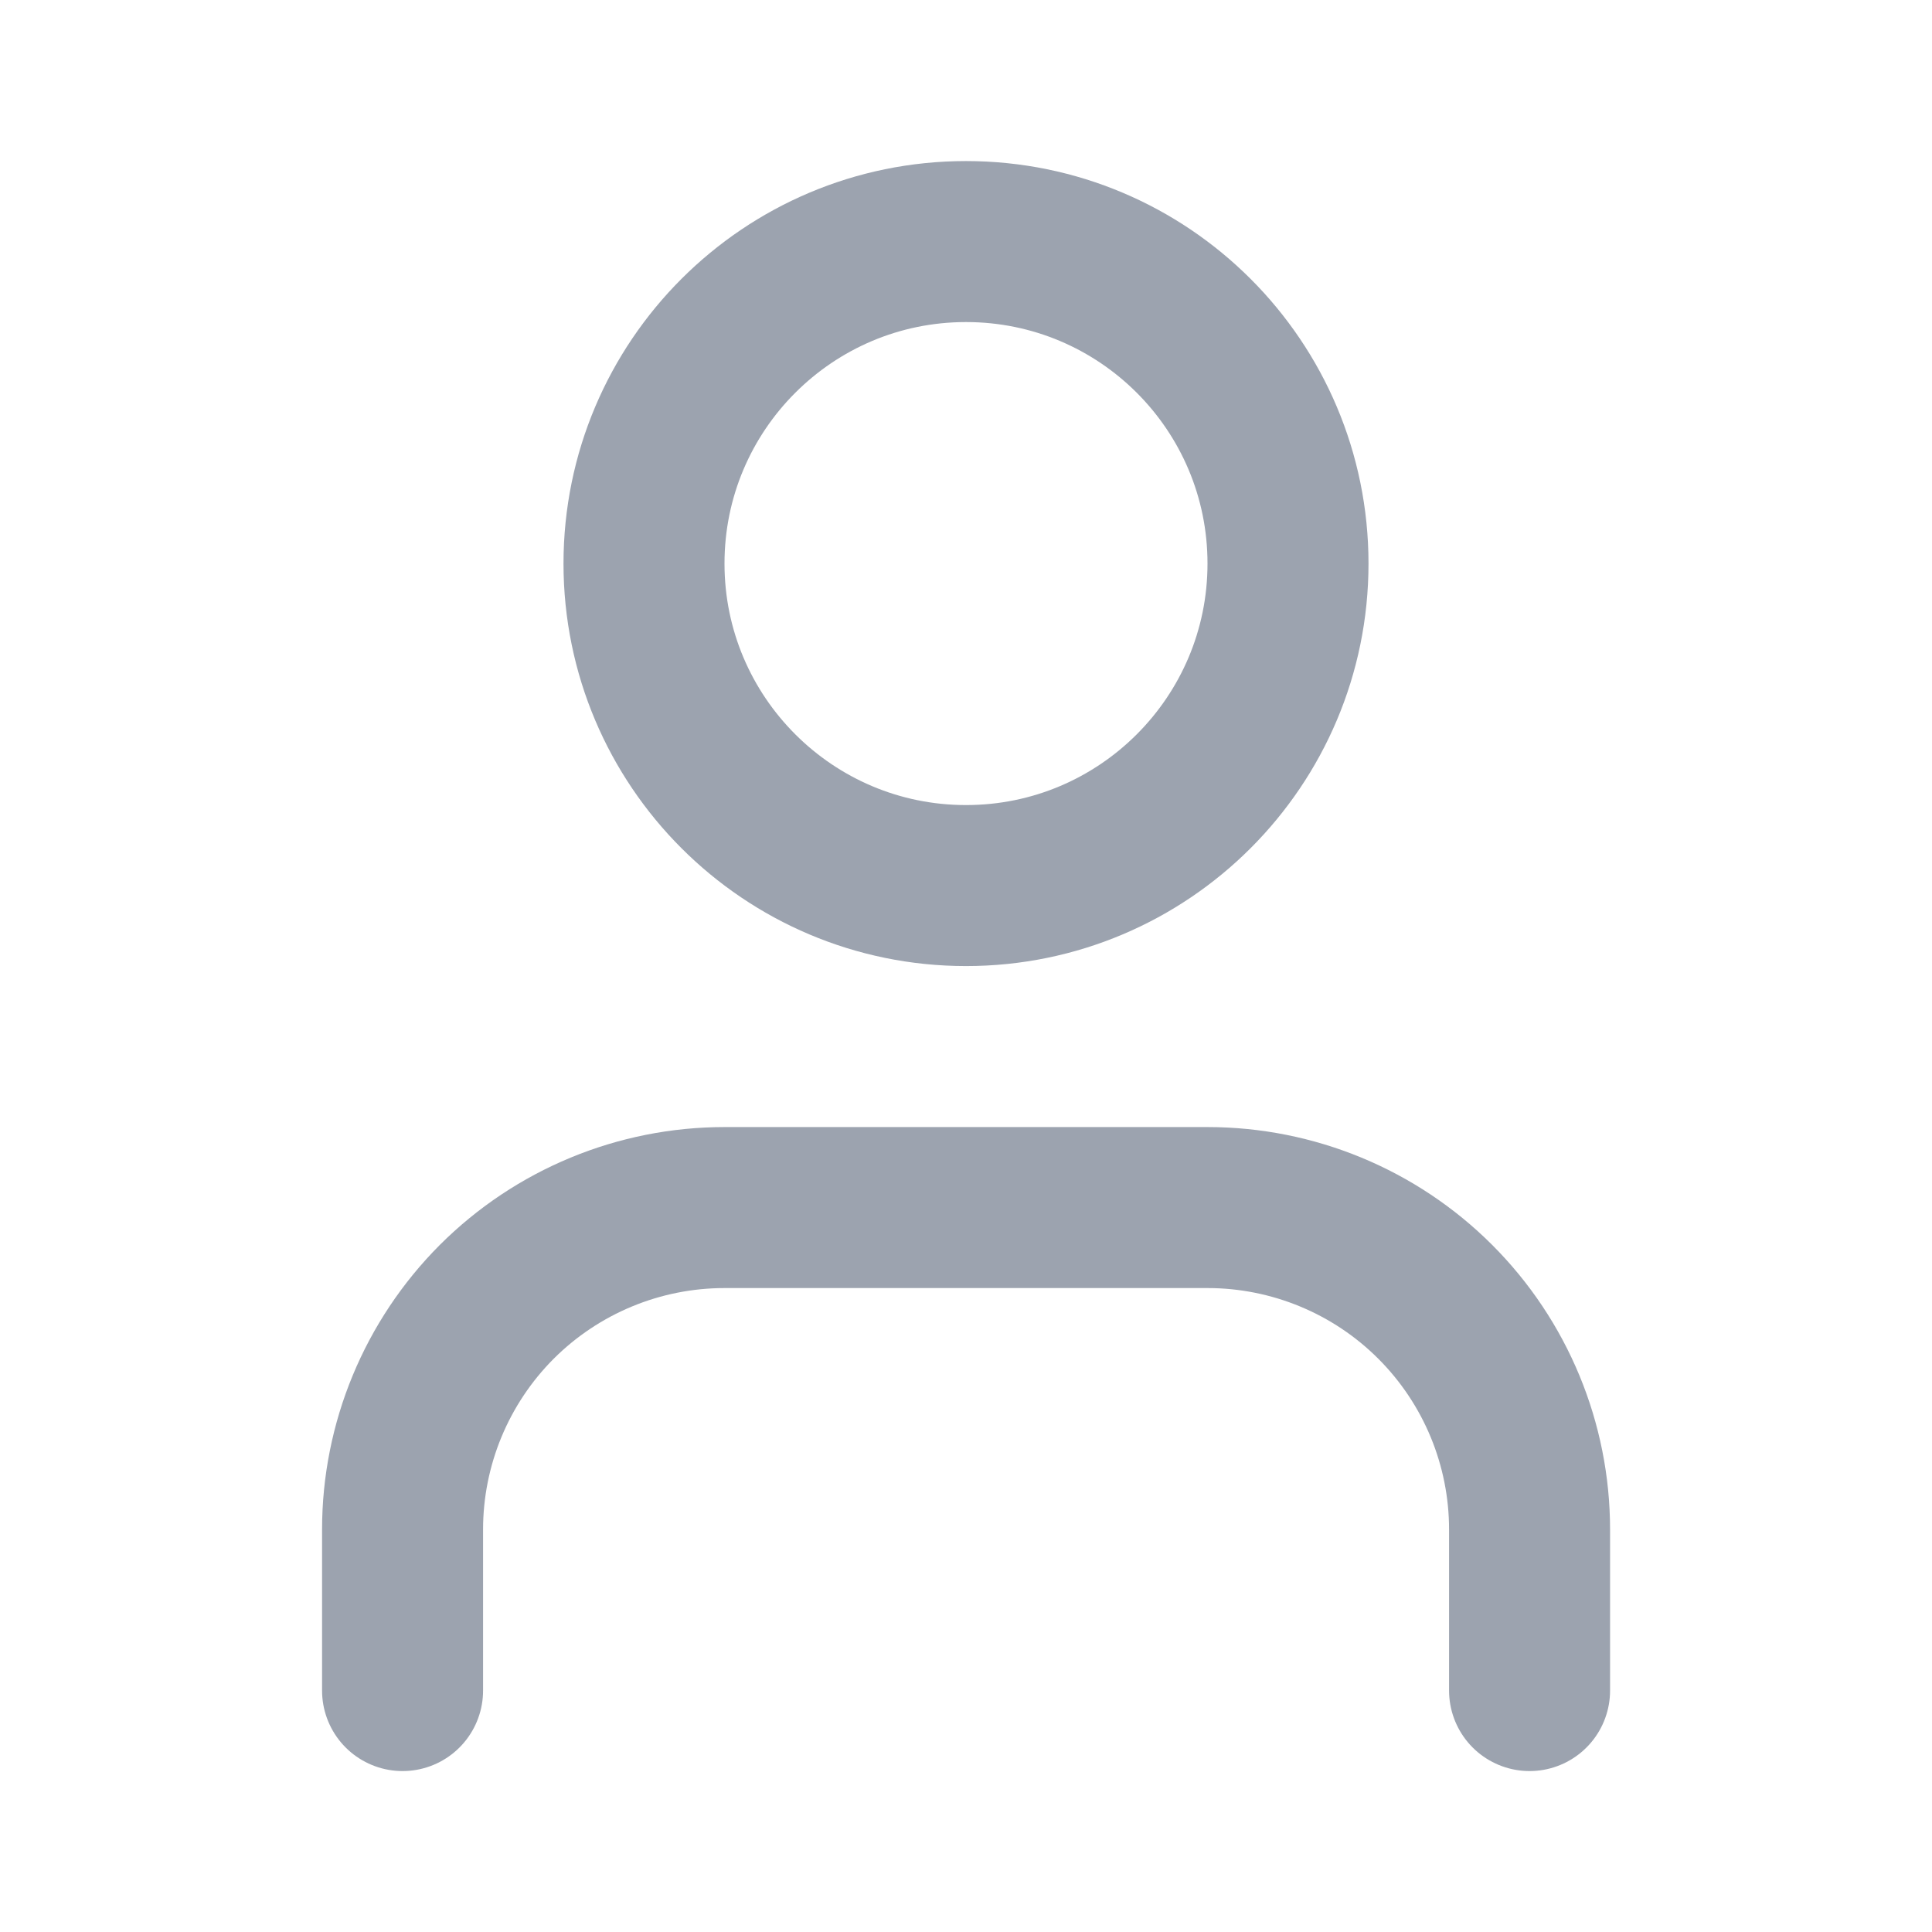
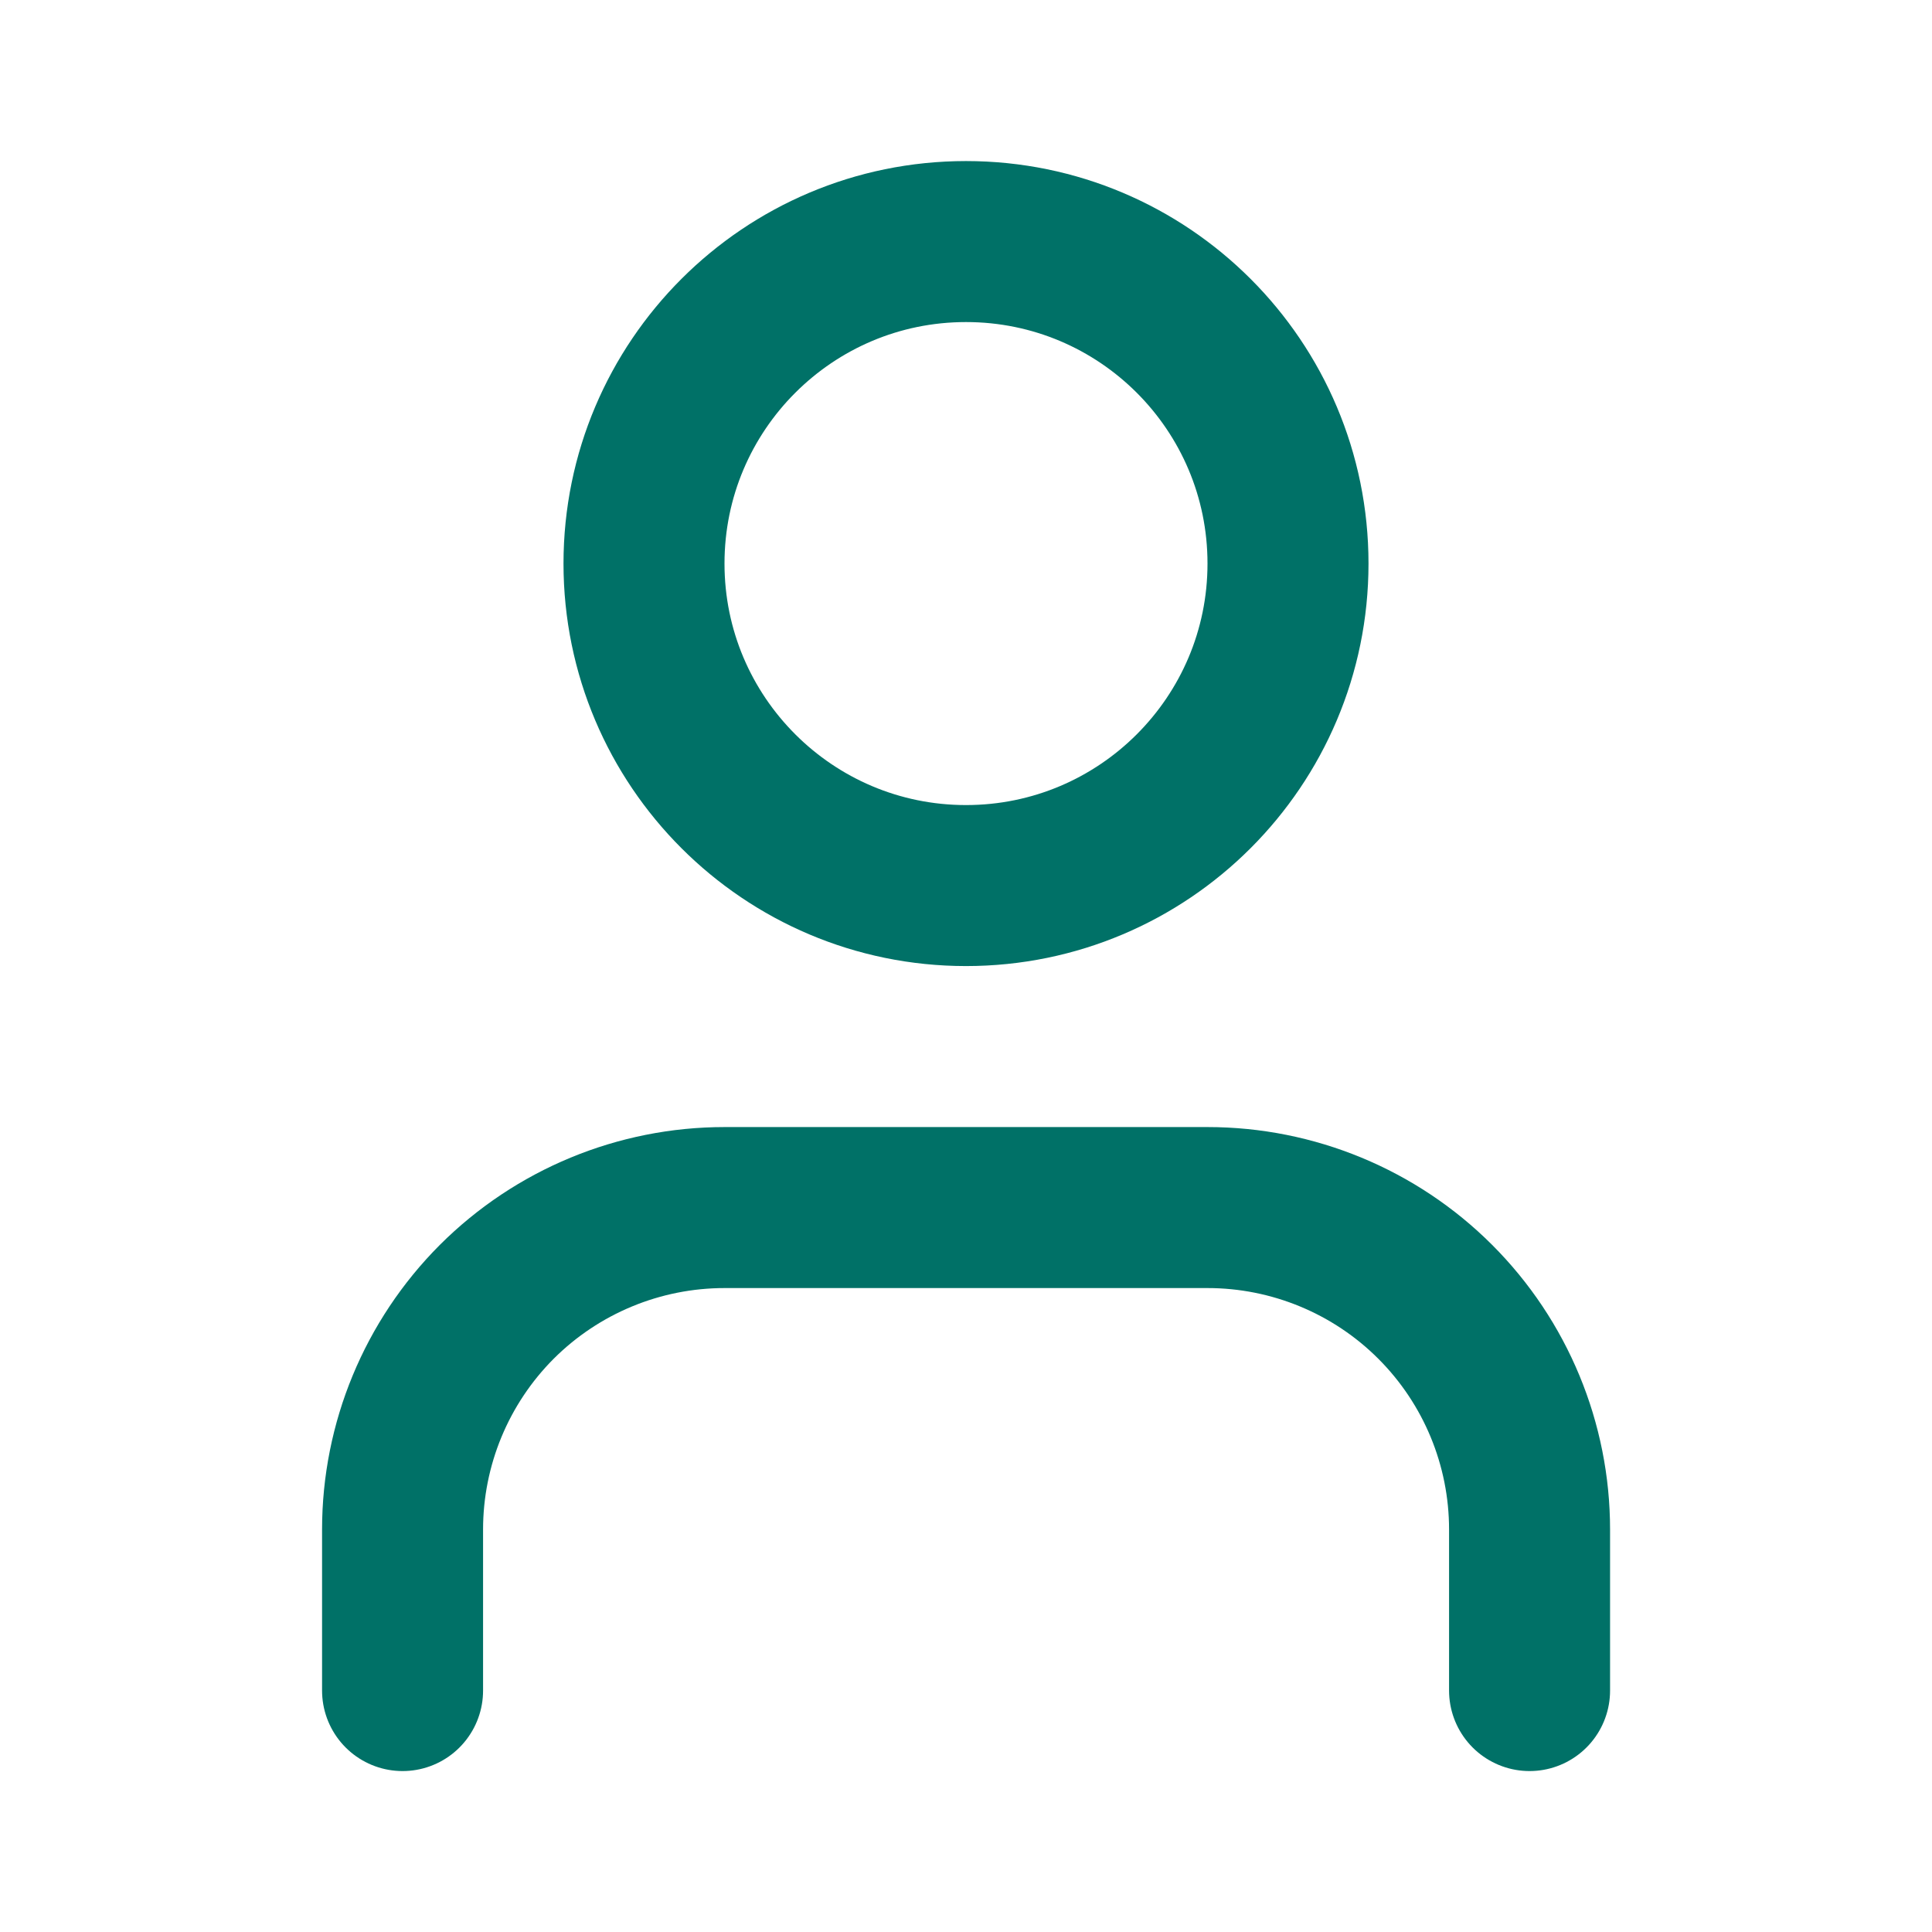
<svg xmlns="http://www.w3.org/2000/svg" preserveAspectRatio="none" width="100%" height="100%" overflow="visible" style="display: block;" viewBox="0 0 14.988 14.988" fill="none">
  <g id="Icon">
-     <path id="Vector" d="M11.866 13.115V11.866C11.866 11.203 11.603 10.568 11.134 10.099C10.666 9.631 10.03 9.368 9.368 9.368H5.621C4.958 9.368 4.323 9.631 3.854 10.099C3.386 10.568 3.123 11.203 3.123 11.866V13.115" stroke="#9CA3AF" stroke-width="1.249" stroke-linecap="round" stroke-linejoin="round" />
-     <path id="Vector_2" d="M7.494 6.87C8.874 6.87 9.992 5.751 9.992 4.372C9.992 2.992 8.874 1.874 7.494 1.874C6.115 1.874 4.996 2.992 4.996 4.372C4.996 5.751 6.115 6.87 7.494 6.87Z" stroke="#9CA3AF" stroke-width="1.249" stroke-linecap="round" stroke-linejoin="round" />
+     <path id="Vector" d="M11.866 13.115V11.866C11.866 11.203 11.603 10.568 11.134 10.099C10.666 9.631 10.03 9.368 9.368 9.368H5.621C4.958 9.368 4.323 9.631 3.854 10.099C3.386 10.568 3.123 11.203 3.123 11.866V13.115" stroke="#007167" stroke-width="1.249" stroke-linecap="round" stroke-linejoin="round" />
+     <path id="Vector_2" d="M7.494 6.87C8.874 6.87 9.992 5.751 9.992 4.372C9.992 2.992 8.874 1.874 7.494 1.874C6.115 1.874 4.996 2.992 4.996 4.372C4.996 5.751 6.115 6.87 7.494 6.87Z" stroke="#007167" stroke-width="1.249" stroke-linecap="round" stroke-linejoin="round" />
  </g>
</svg>
